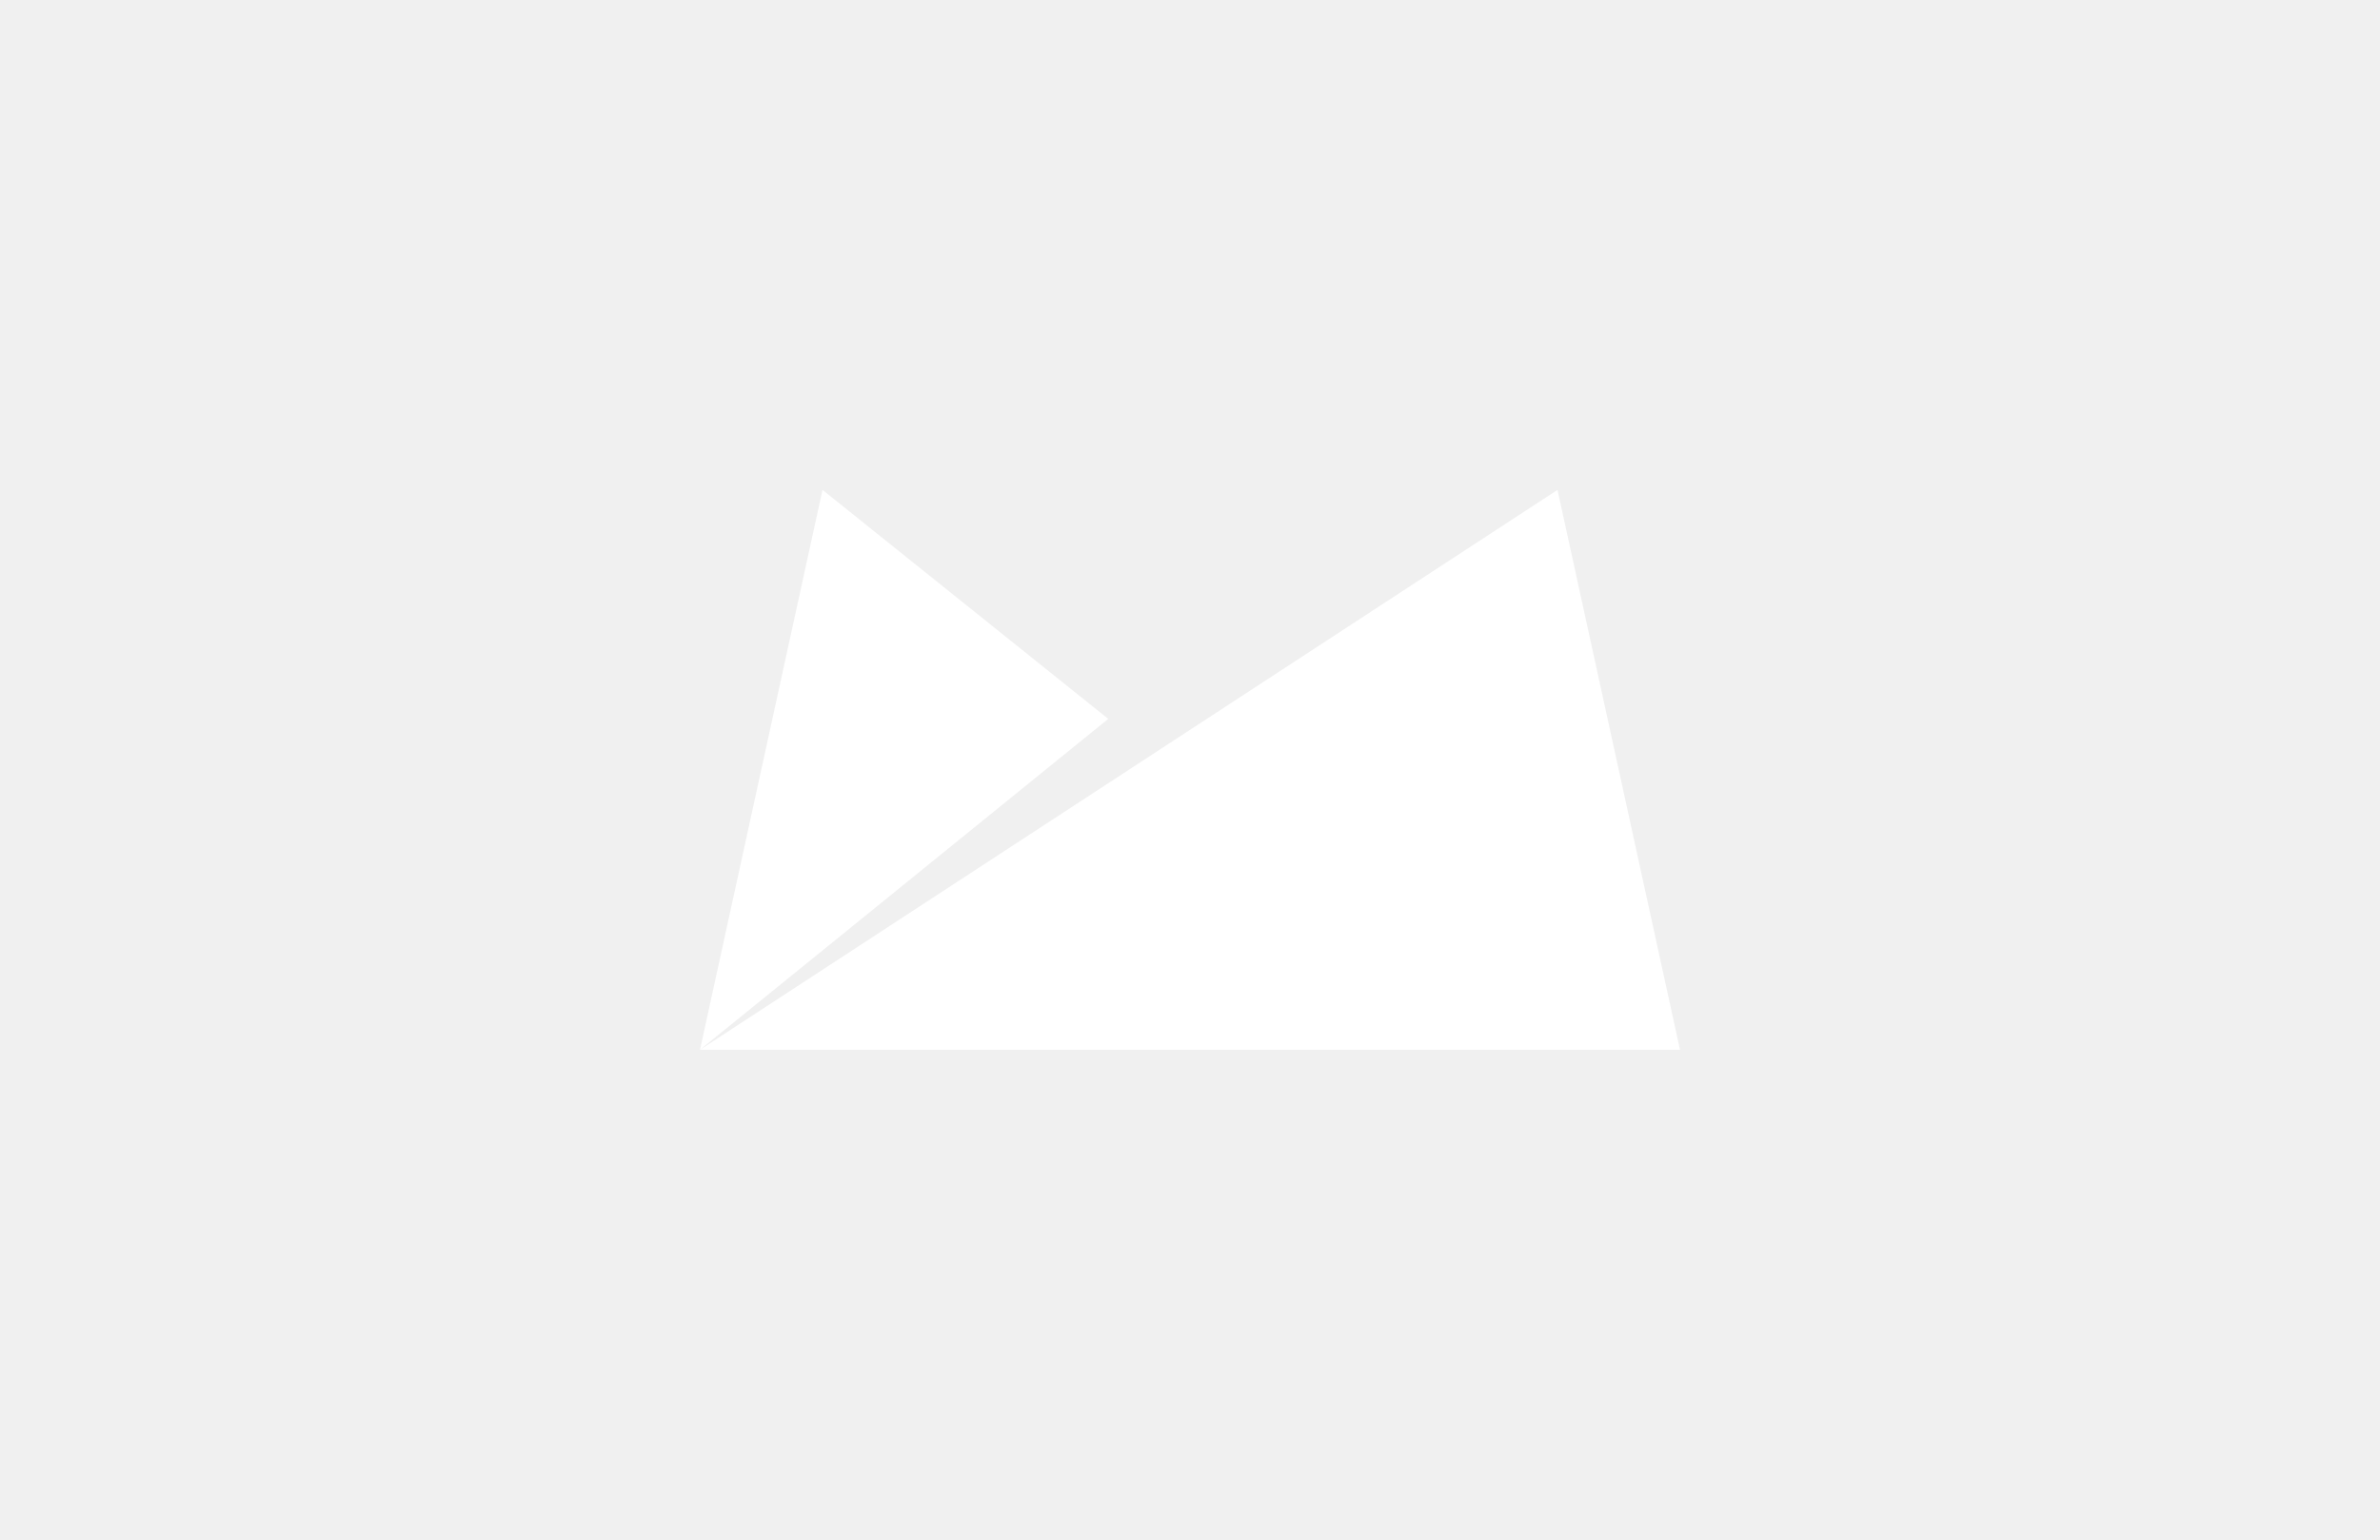
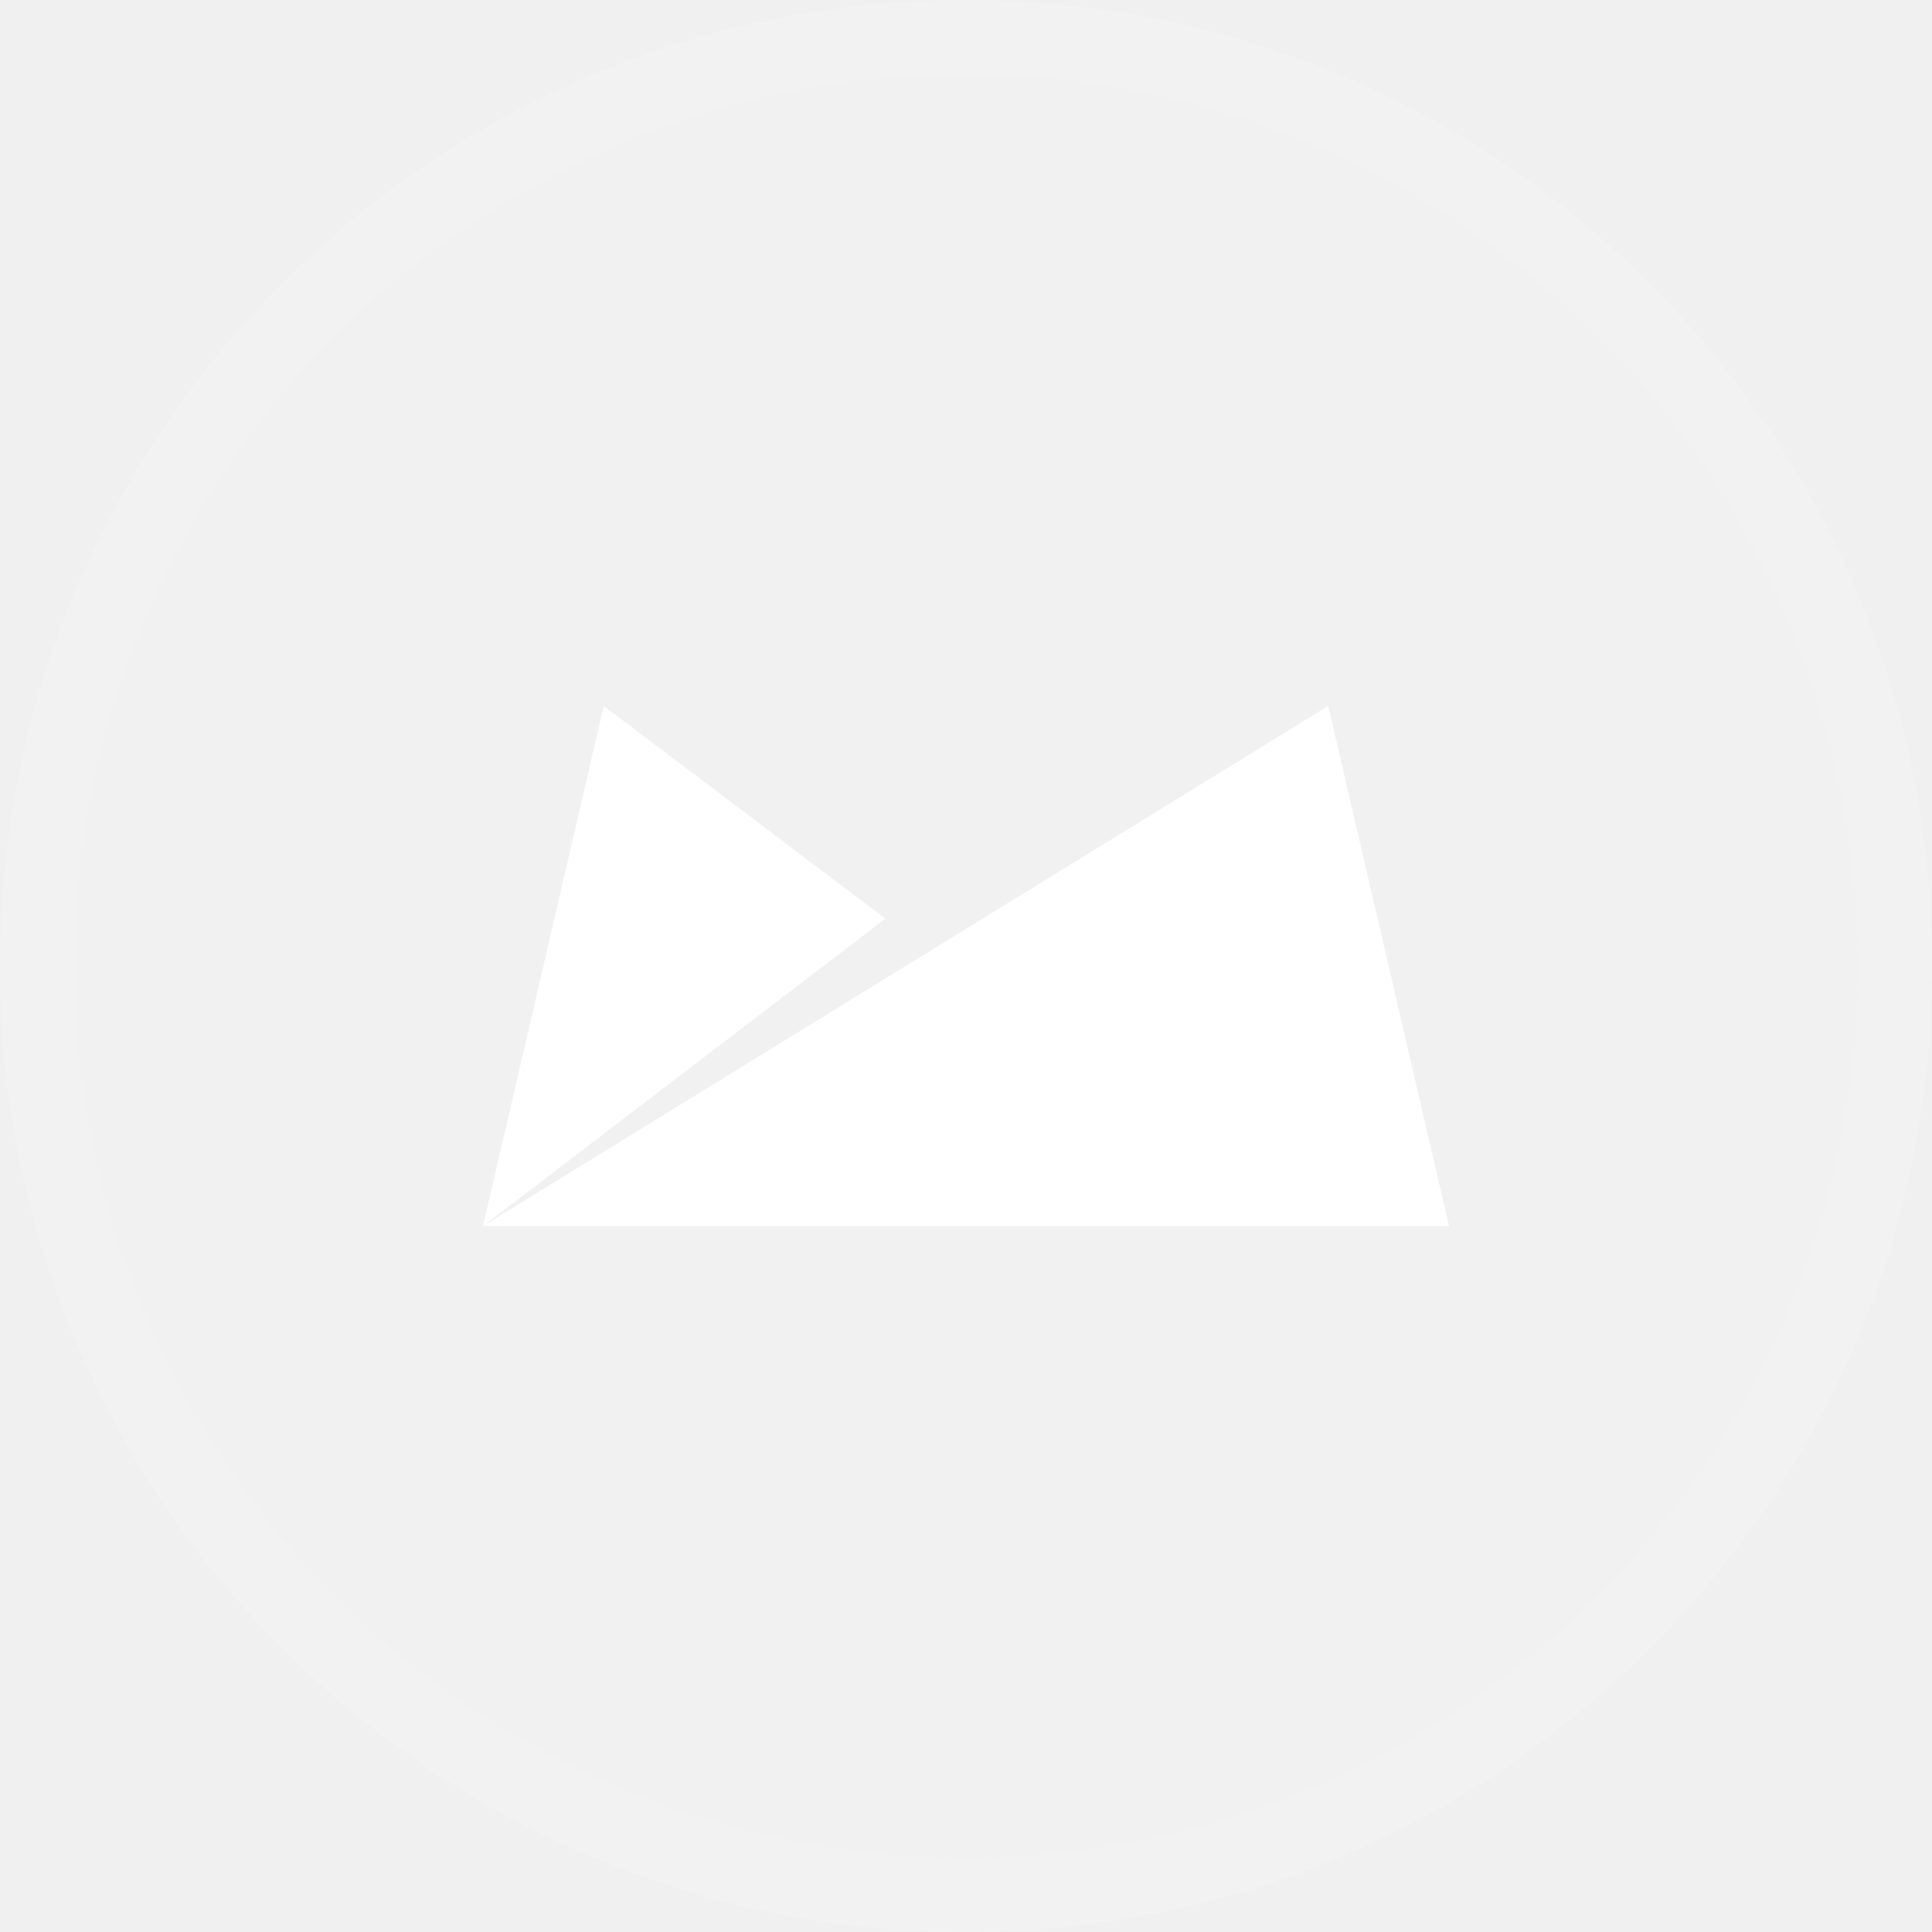
- <svg xmlns="http://www.w3.org/2000/svg" width="68" height="44" fill="none">
-   <path fill-rule="evenodd" clip-rule="evenodd" d="M44.5 14 20 30h28l-3.5-16Zm-21 0 8.164 6.544L20 30l3.5-16Z" fill="#fff" />
+ <svg xmlns="http://www.w3.org/2000/svg" width="78" height="78" viewBox="0 0 78 78" fill="none">
+   <g id="MIDAS">
+     <rect x="3" y="3" width="72" height="72" rx="36" fill="white" fill-opacity="0.08" />
+     <rect x="1.5" y="1.5" width="75" height="75" rx="37.5" stroke="white" stroke-opacity="0.12" stroke-width="3" />
+     <path id="Vector" fill-rule="evenodd" clip-rule="evenodd" d="M53.625 28.5L19.5 49.5H58.5L53.625 28.5ZM24.375 28.5L35.746 37.089L19.5 49.5L24.375 28.5Z" fill="white" />
+   </g>
</svg>
